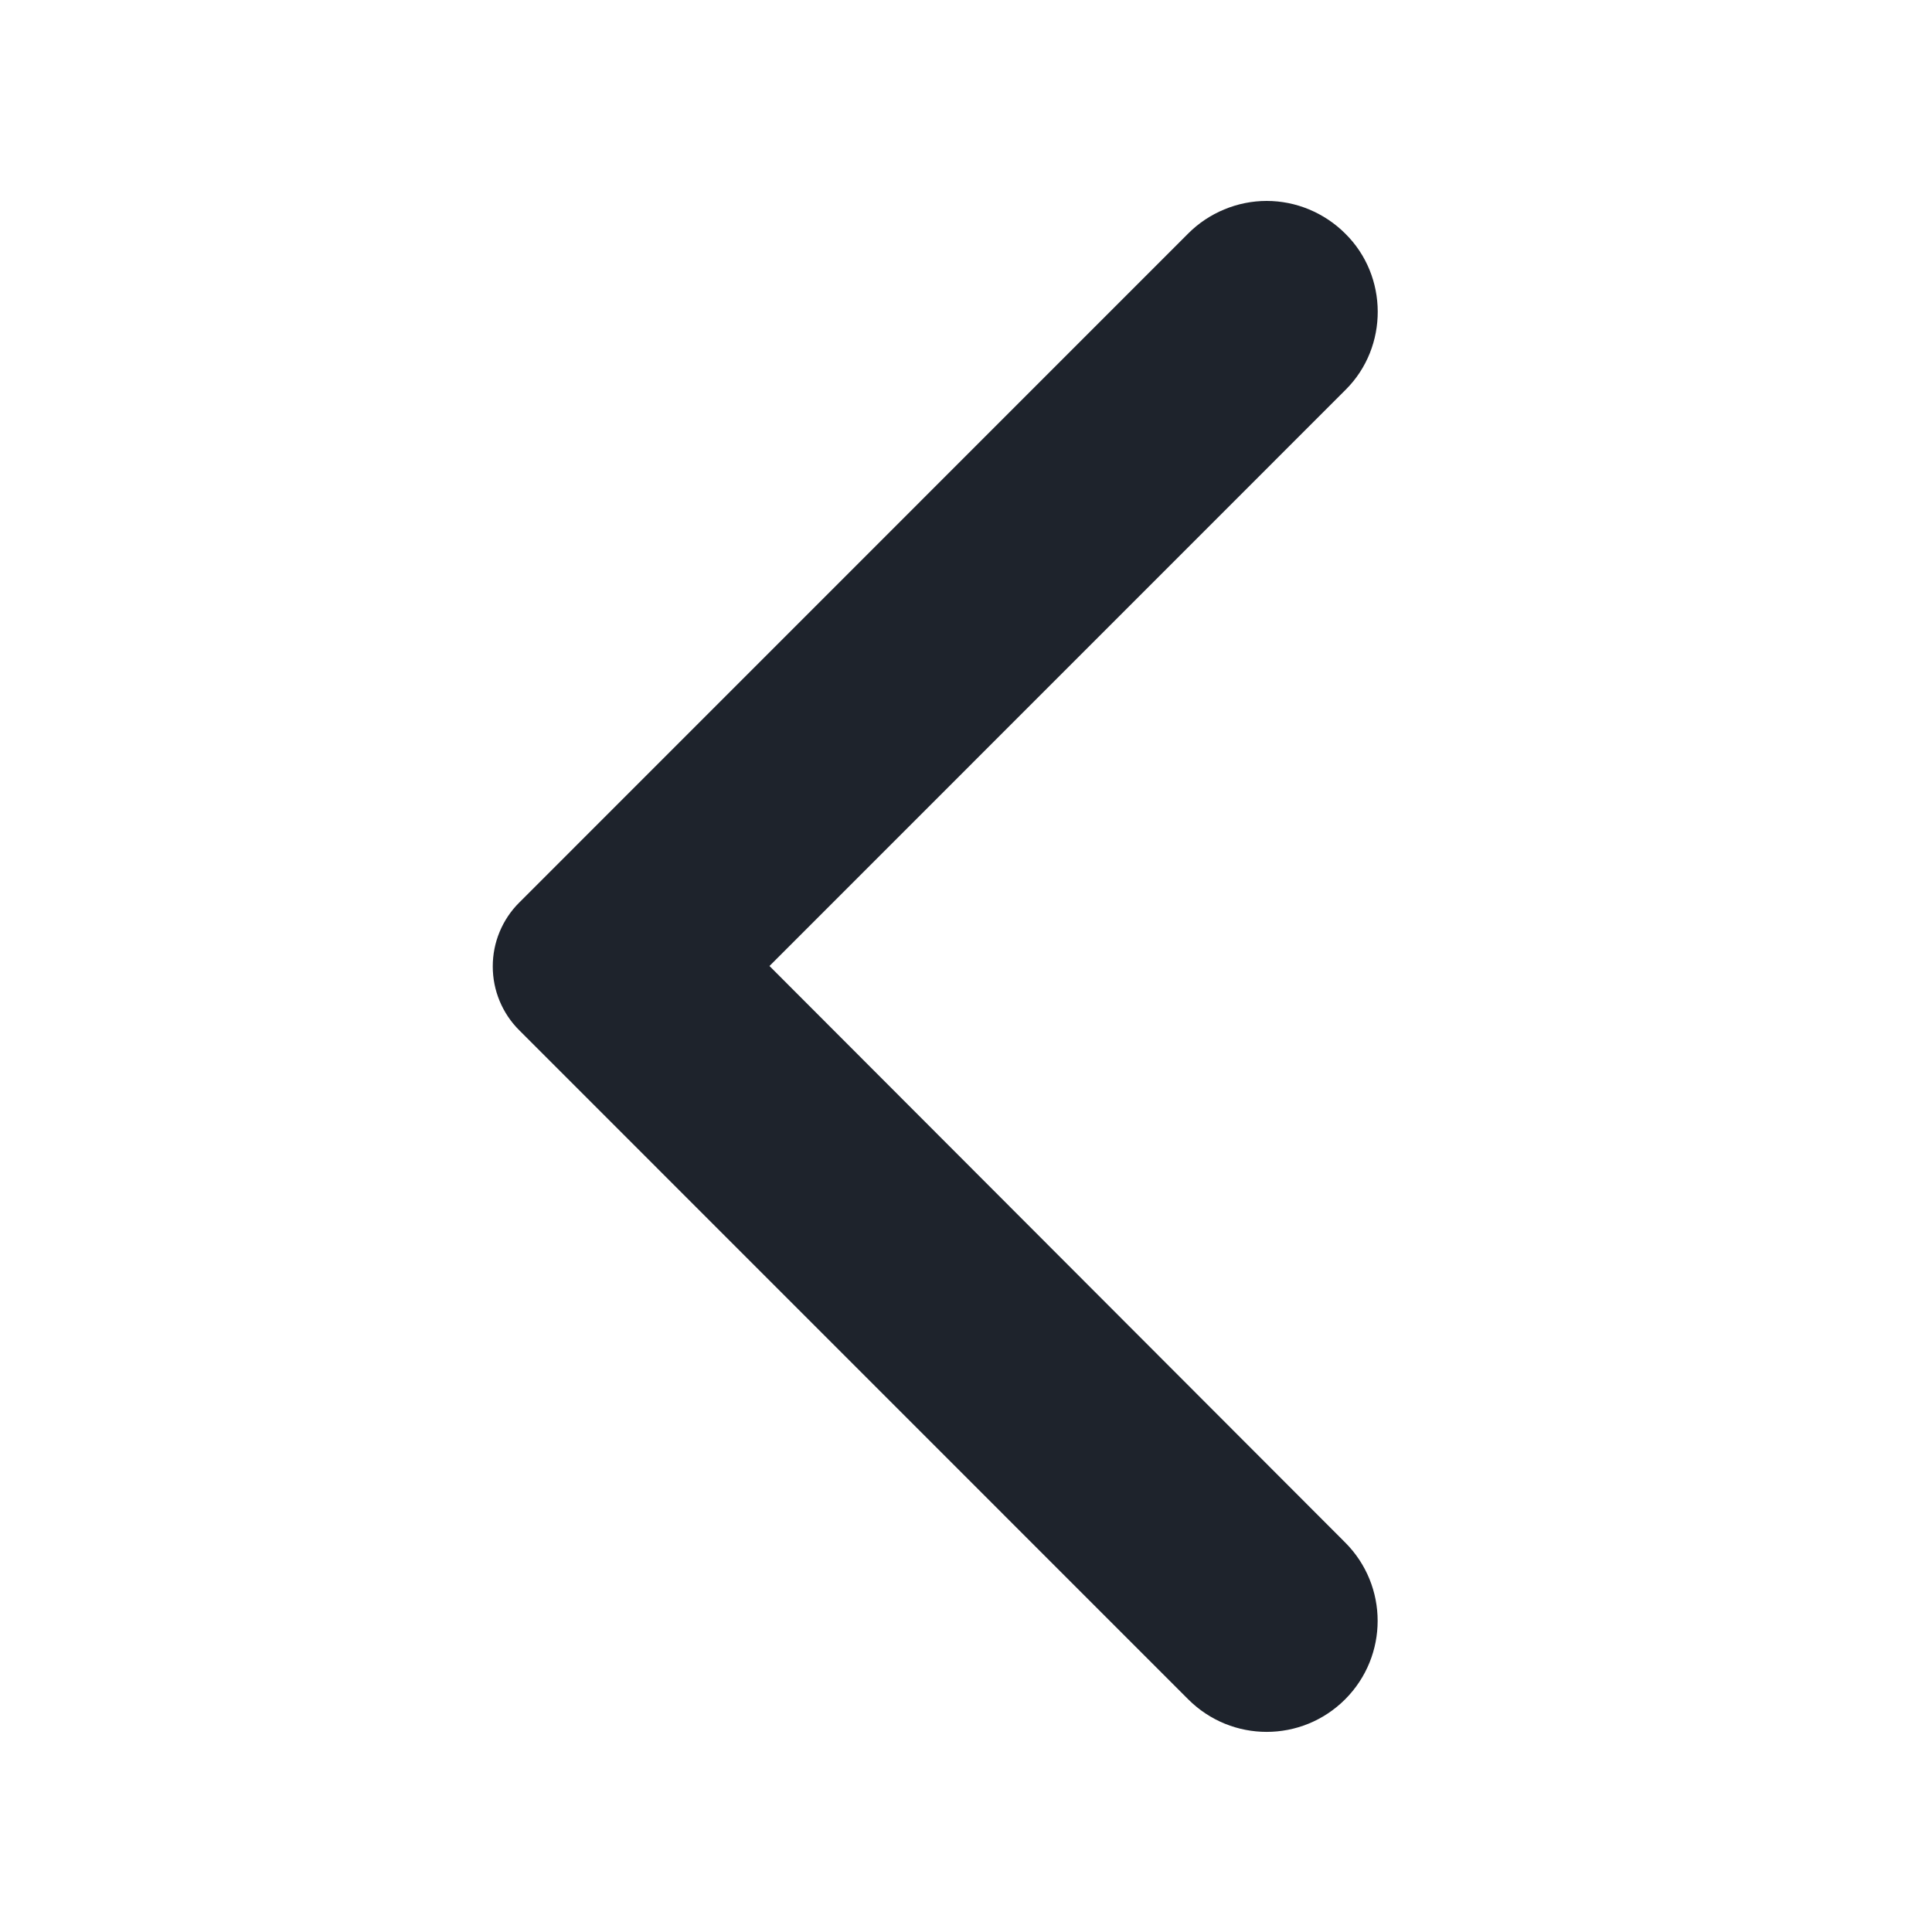
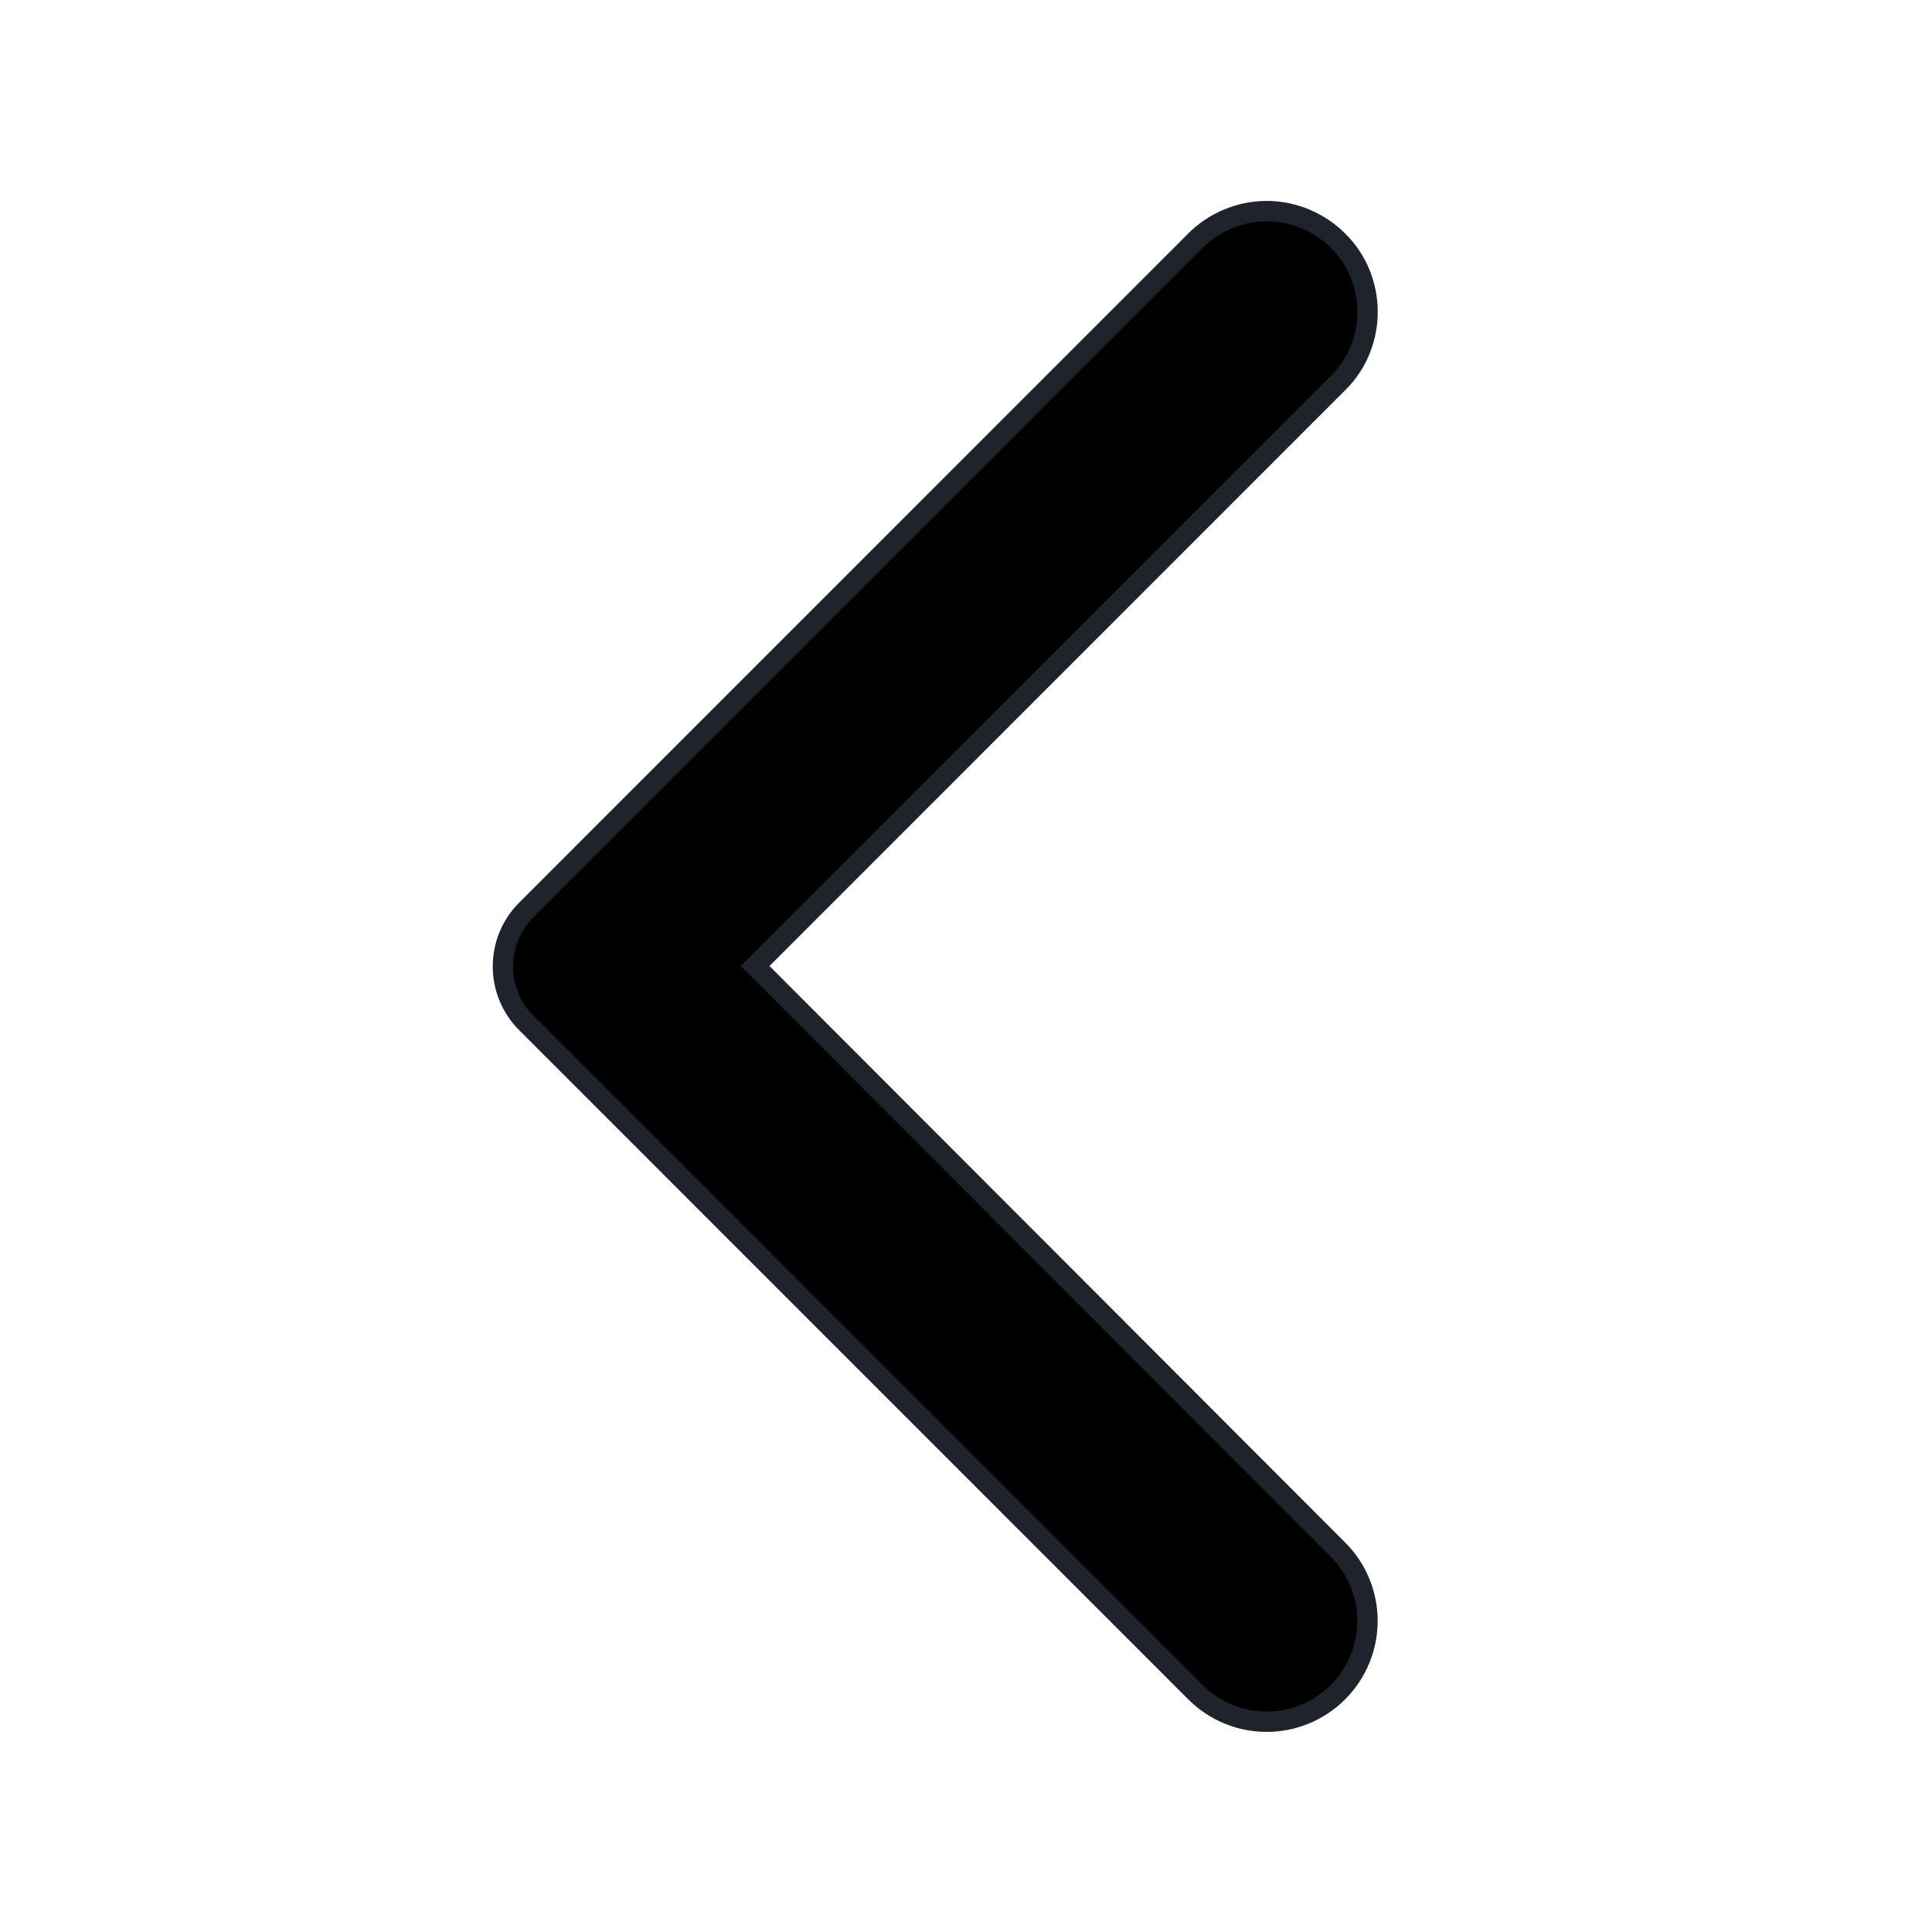
- <svg xmlns="http://www.w3.org/2000/svg" width="19" height="19" viewBox="0 0 19 19" fill="none">
+ <svg xmlns="http://www.w3.org/2000/svg" width="19" height="19" viewBox="0 0 19 19" fill="#000">
  <g id="back_arrow">
-     <path id="Vector" d="M13.158 2.367C13.066 2.275 12.956 2.202 12.836 2.152C12.716 2.102 12.587 2.076 12.457 2.076C12.327 2.076 12.198 2.102 12.078 2.152C11.957 2.202 11.848 2.275 11.756 2.367L5.178 8.946C5.104 9.019 5.046 9.106 5.006 9.202C4.966 9.298 4.946 9.4 4.946 9.504C4.946 9.608 4.966 9.71 5.006 9.806C5.046 9.902 5.104 9.989 5.178 10.062L11.756 16.641C12.144 17.029 12.77 17.029 13.158 16.641C13.545 16.253 13.545 15.627 13.158 15.24L7.426 9.5L13.165 3.76C13.545 3.38 13.545 2.747 13.158 2.367Z" fill="#1E232C" stroke="#1E232C" stroke-width="0.2" />
+     <path id="Vector" d="M13.158 2.367C13.066 2.275 12.956 2.202 12.836 2.152C12.716 2.102 12.587 2.076 12.457 2.076C12.327 2.076 12.198 2.102 12.078 2.152C11.957 2.202 11.848 2.275 11.756 2.367L5.178 8.946C5.104 9.019 5.046 9.106 5.006 9.202C4.966 9.298 4.946 9.4 4.946 9.504C4.946 9.608 4.966 9.71 5.006 9.806C5.046 9.902 5.104 9.989 5.178 10.062L11.756 16.641C12.144 17.029 12.77 17.029 13.158 16.641C13.545 16.253 13.545 15.627 13.158 15.24L7.426 9.5L13.165 3.76C13.545 3.38 13.545 2.747 13.158 2.367Z" fill="#000" stroke="#1E232C" stroke-width="0.2" />
  </g>
</svg>
